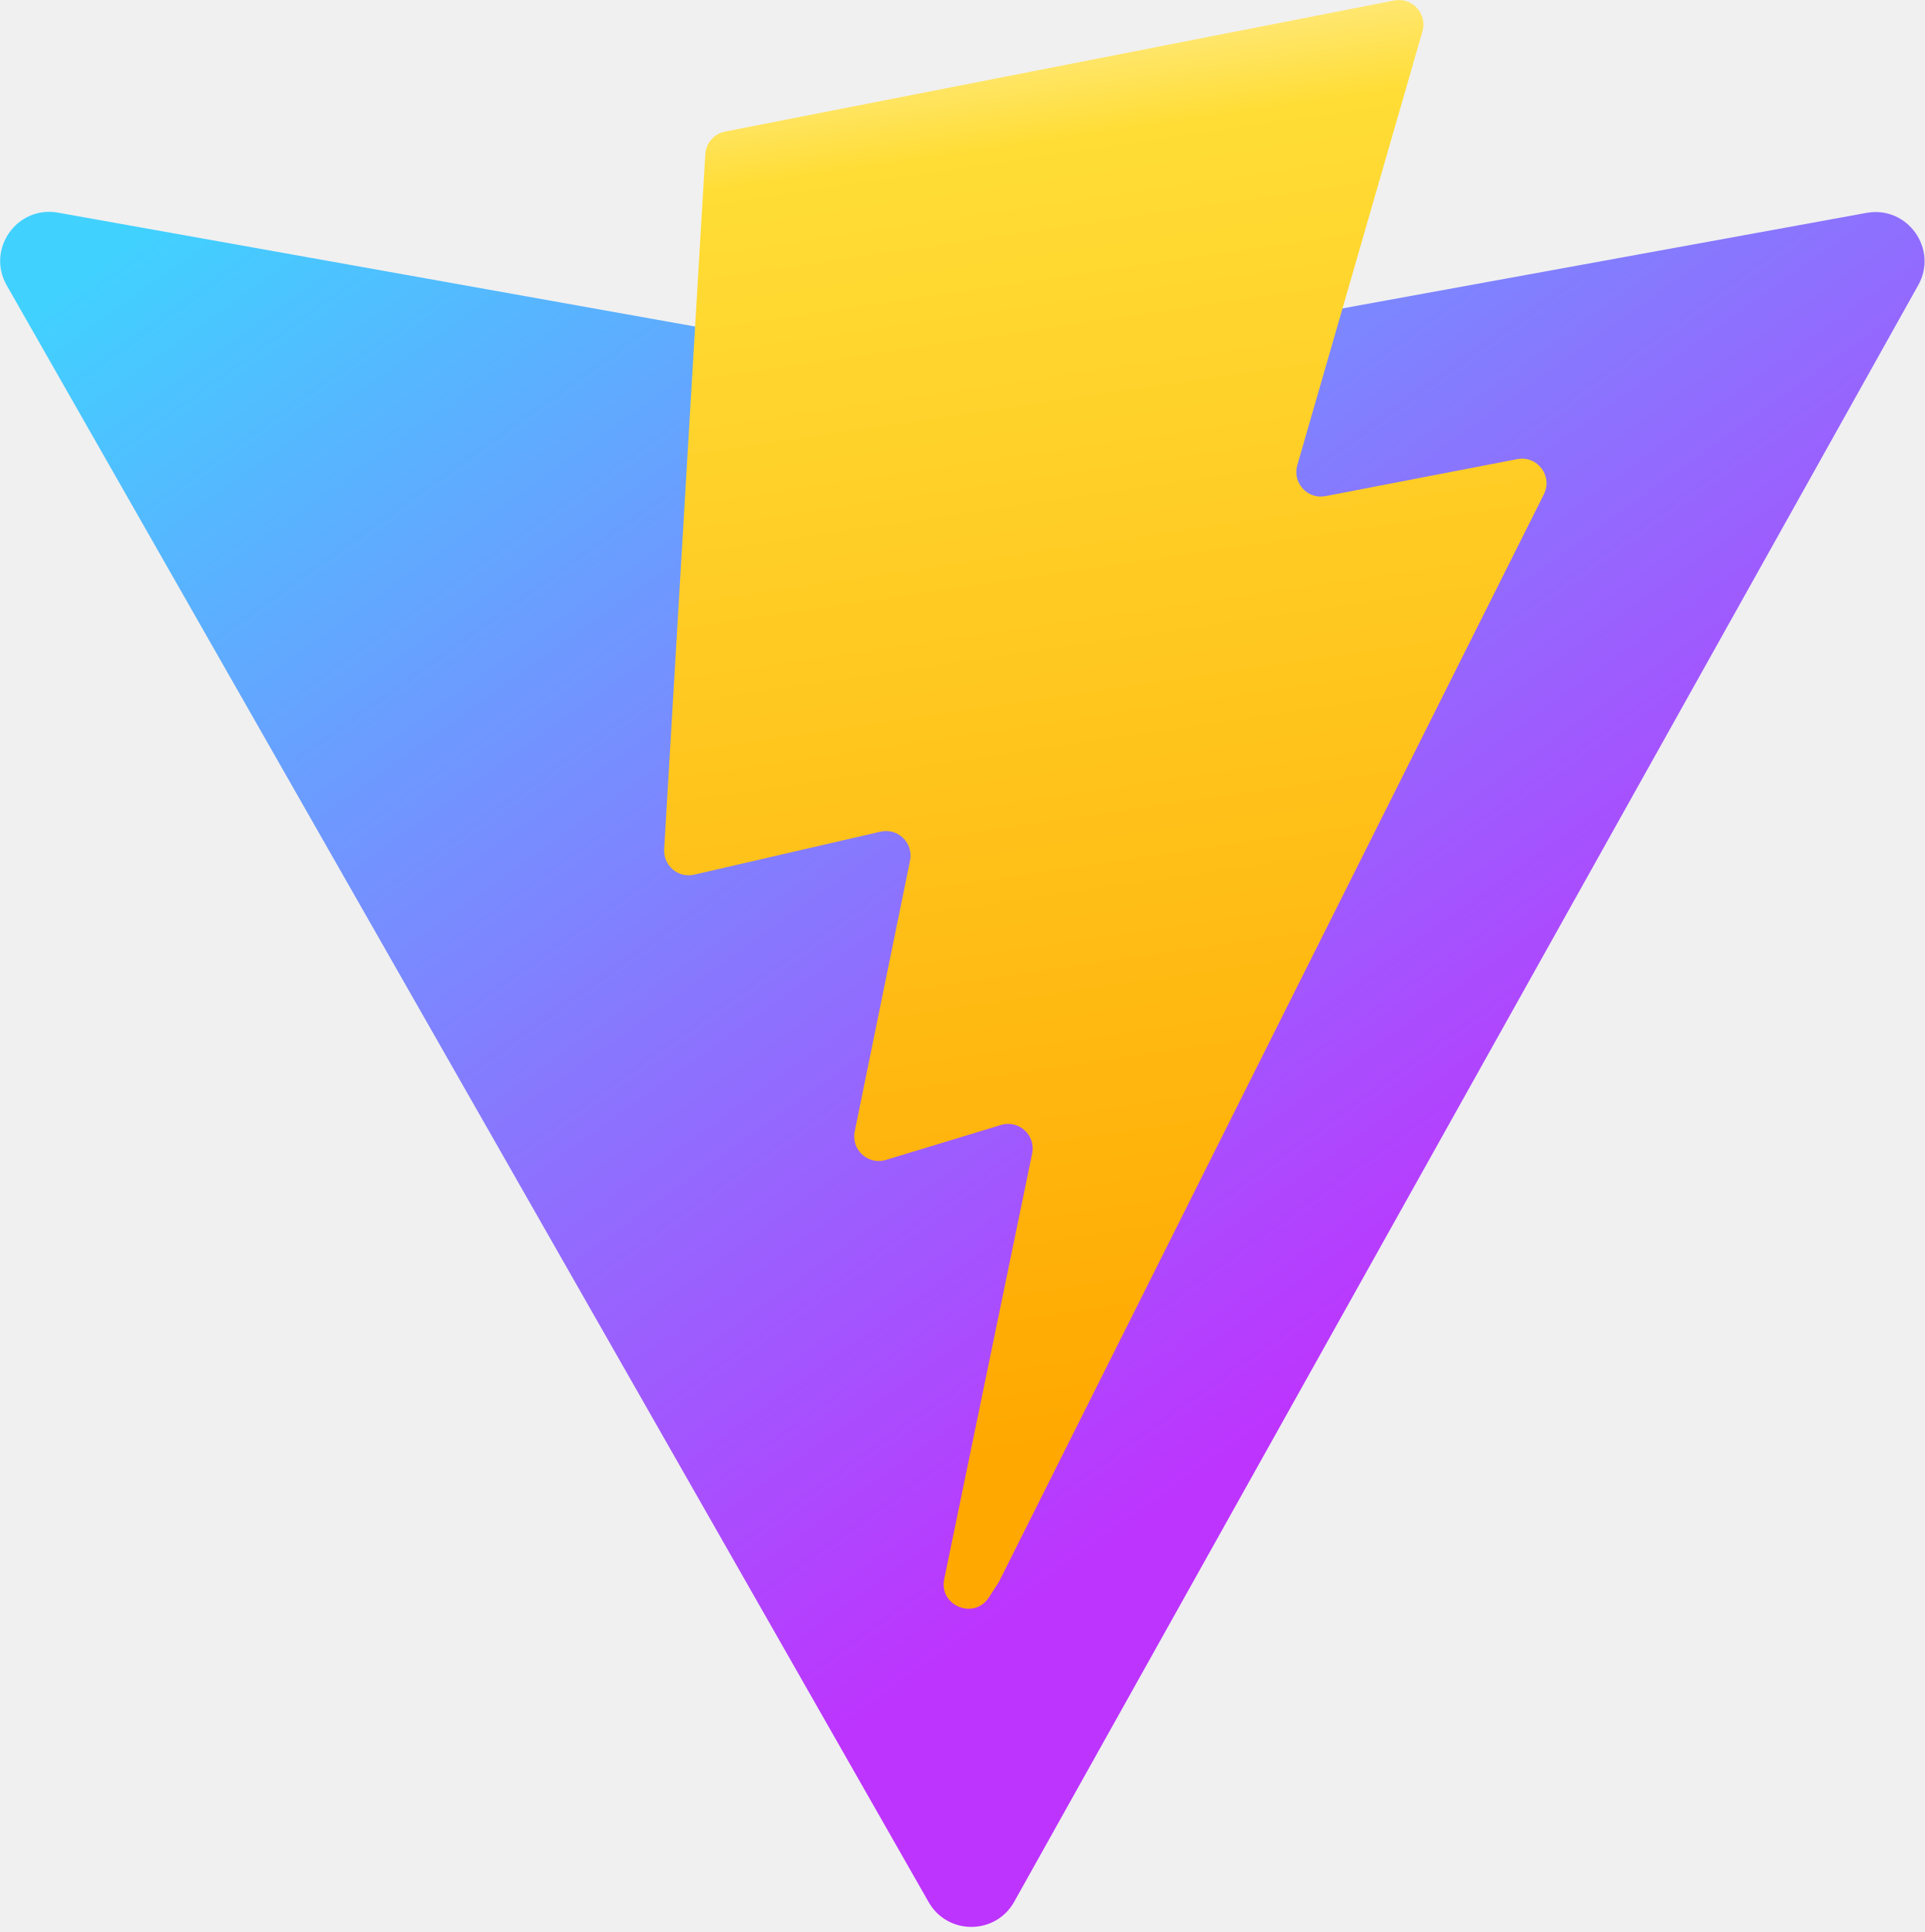
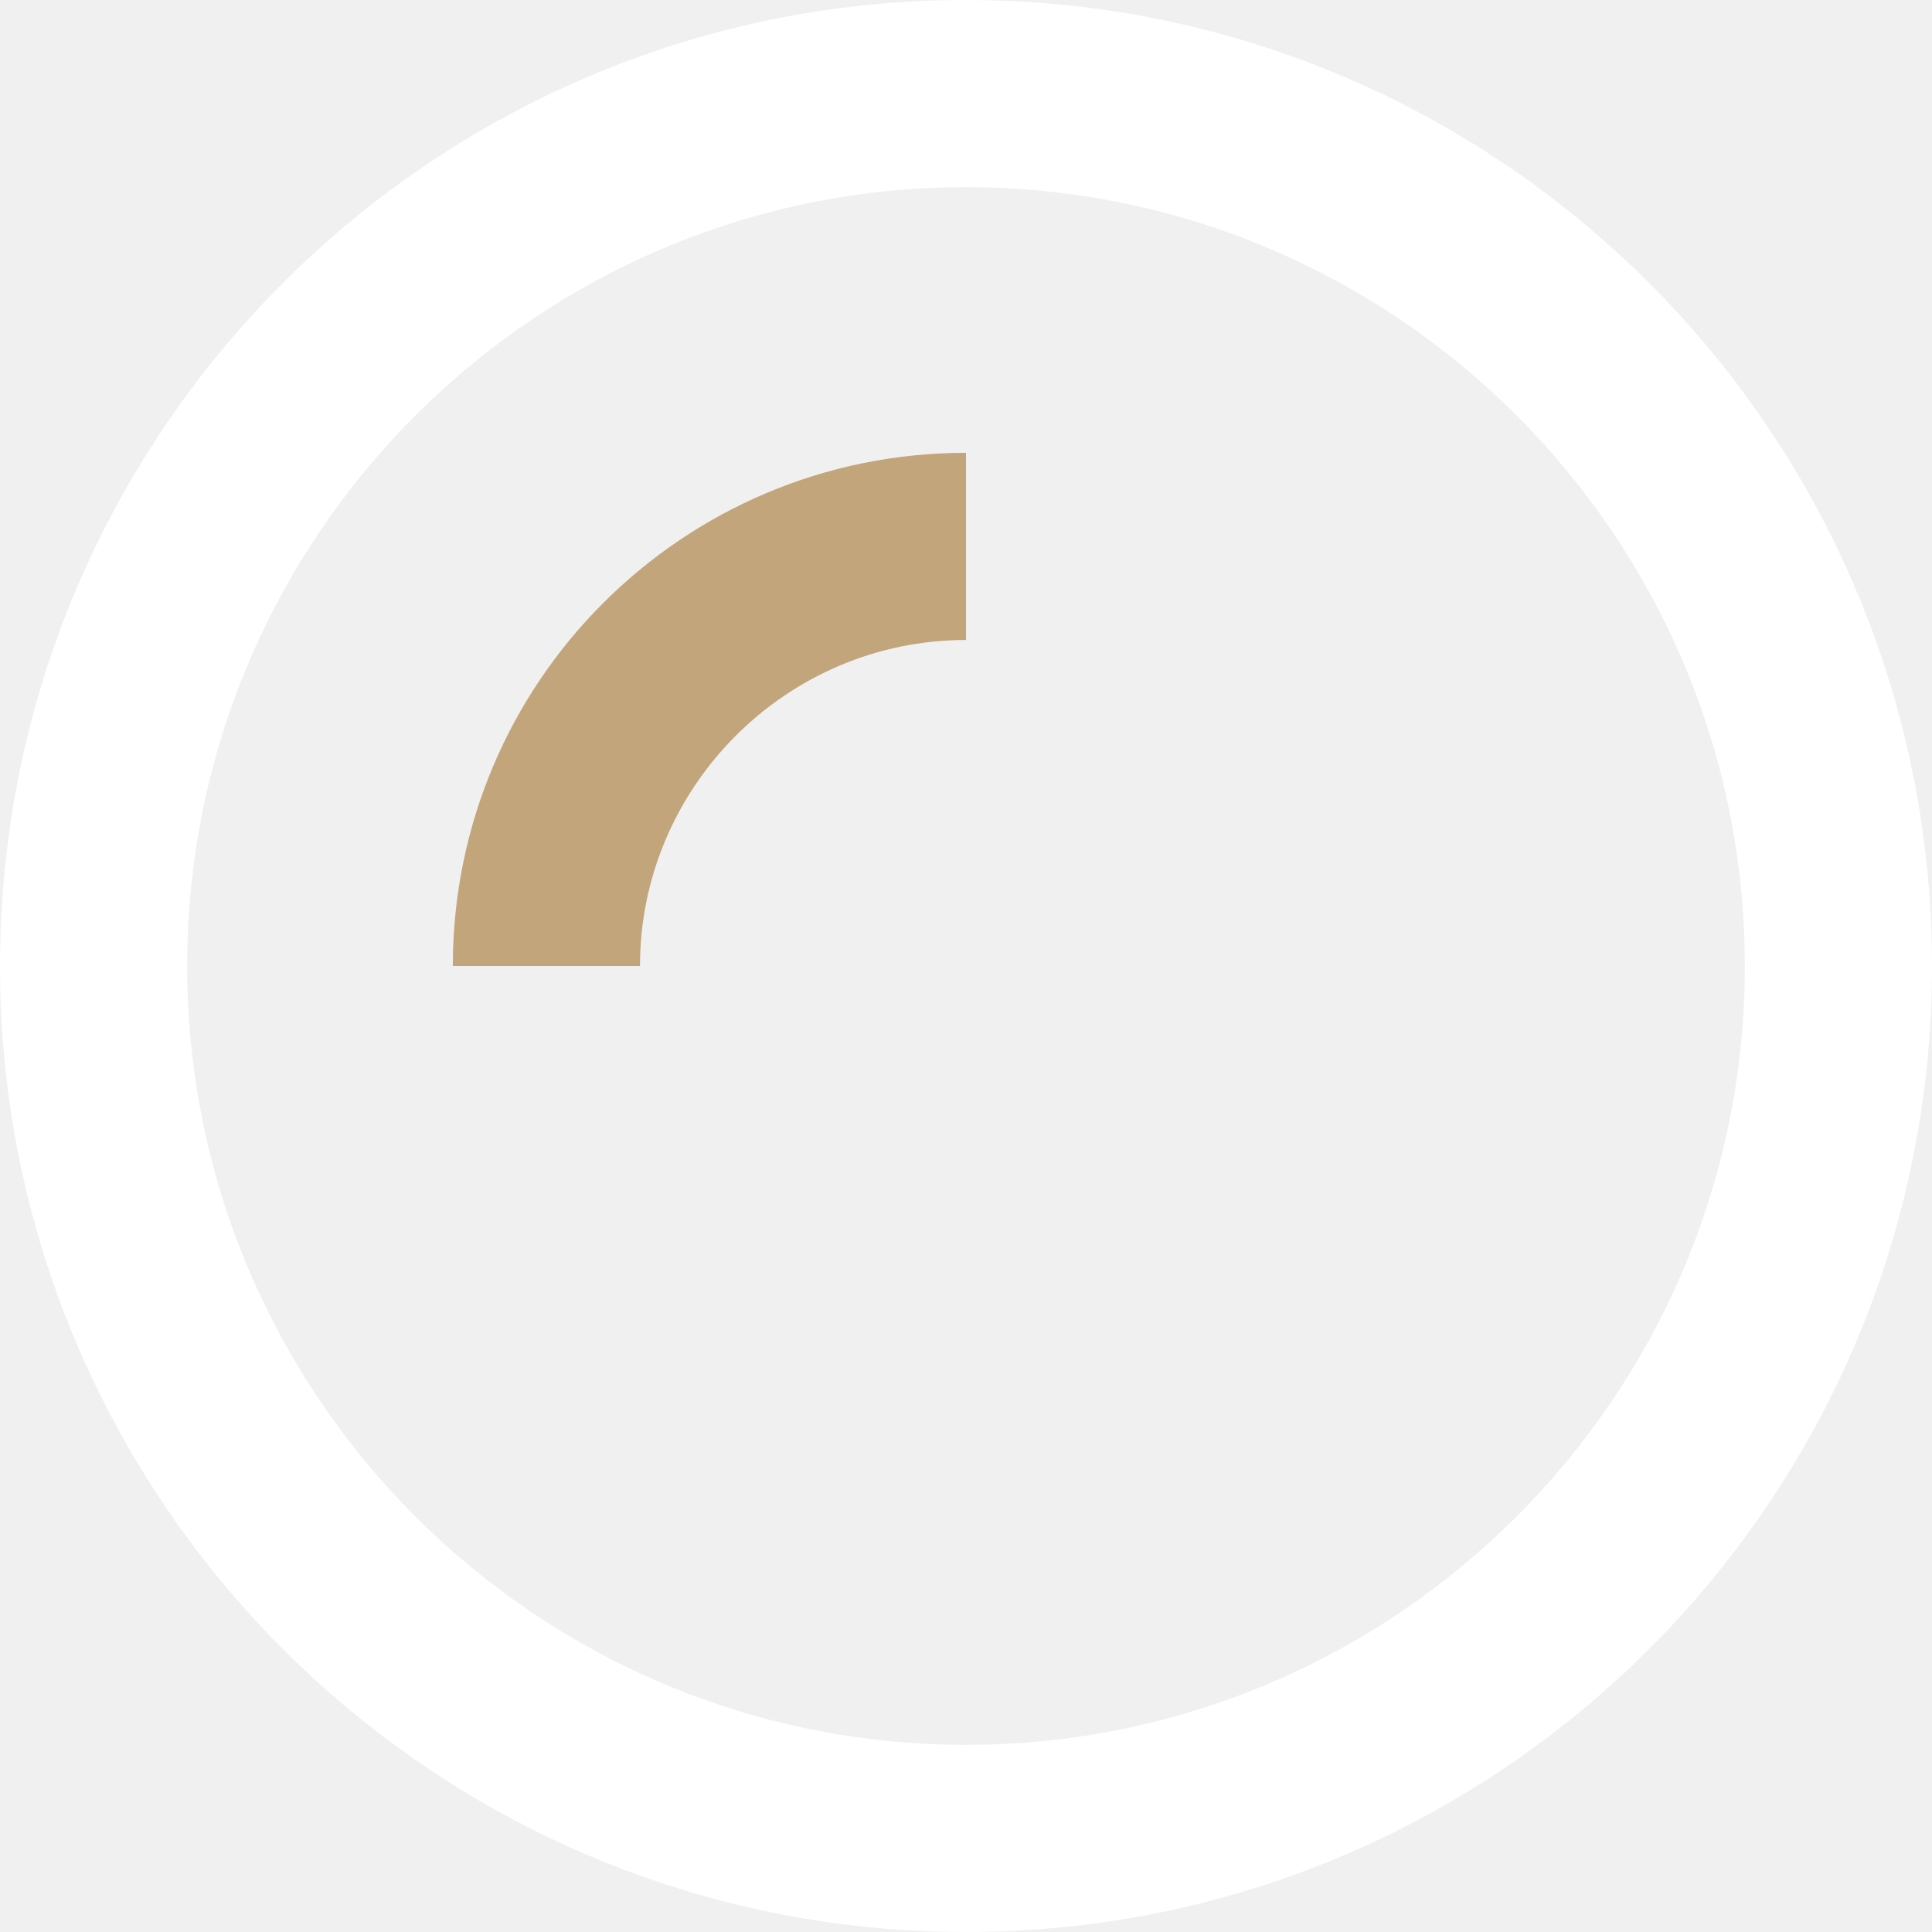
- <svg xmlns="http://www.w3.org/2000/svg" aria-hidden="true" role="img" class="iconify iconify--logos" width="31.88" height="32" preserveAspectRatio="xMidYMid meet" viewBox="0 0 256 257">
-   <defs>
-     <linearGradient id="IconifyId1813088fe1fbc01fb466" x1="-.828%" x2="57.636%" y1="7.652%" y2="78.411%">
-       <stop offset="0%" stop-color="#41D1FF" />
-       <stop offset="100%" stop-color="#BD34FE" />
-     </linearGradient>
-     <linearGradient id="IconifyId1813088fe1fbc01fb467" x1="43.376%" x2="50.316%" y1="2.242%" y2="89.03%">
-       <stop offset="0%" stop-color="#FFEA83" />
-       <stop offset="8.333%" stop-color="#FFDD35" />
-       <stop offset="100%" stop-color="#FFA800" />
-     </linearGradient>
-   </defs>
-   <path fill="url(#IconifyId1813088fe1fbc01fb466)" d="M255.153 37.938L134.897 252.976c-2.483 4.44-8.862 4.466-11.382.048L.875 37.958c-2.746-4.814 1.371-10.646 6.827-9.67l120.385 21.517a6.537 6.537 0 0 0 2.322-.004l117.867-21.483c5.438-.991 9.574 4.796 6.877 9.62Z" />
-   <path fill="url(#IconifyId1813088fe1fbc01fb467)" d="M185.432.063L96.44 17.501a3.268 3.268 0 0 0-2.634 3.014l-5.474 92.456a3.268 3.268 0 0 0 3.997 3.378l24.777-5.718c2.318-.535 4.413 1.507 3.936 3.838l-7.361 36.047c-.495 2.426 1.782 4.5 4.151 3.78l15.304-4.649c2.372-.72 4.652 1.36 4.15 3.788l-11.698 56.621c-.732 3.542 3.979 5.473 5.943 2.437l1.313-2.028l72.516-144.72c1.215-2.423-.88-5.186-3.54-4.672l-25.505 4.922c-2.396.462-4.435-1.77-3.759-4.114l16.646-57.705c.677-2.35-1.37-4.583-3.769-4.113Z" />
+ <svg xmlns="http://www.w3.org/2000/svg" viewBox="0 0 512 512" role="img" aria-labelledby="title desc">
+   <path fill="#FFFFFF" fill-rule="evenodd" d="M256 0c-141.38 0-256 114.62-256 256s114.62 256 256 256 256-114.62 256-256S397.38 0 256 0zm0 462.4c-113.88 0-206.4-92.52-206.4-206.4S142.12 49.6 256 49.6s206.4 92.52 206.4 206.4S369.88 462.4 256 462.4z" />
+   <path fill="#C2A57A" d="M256 169.6c-47.52 0-86.4 38.88-86.4 86.4h-49.6c0-75.12 60.88-136 136-136v49.6z" />
</svg>
